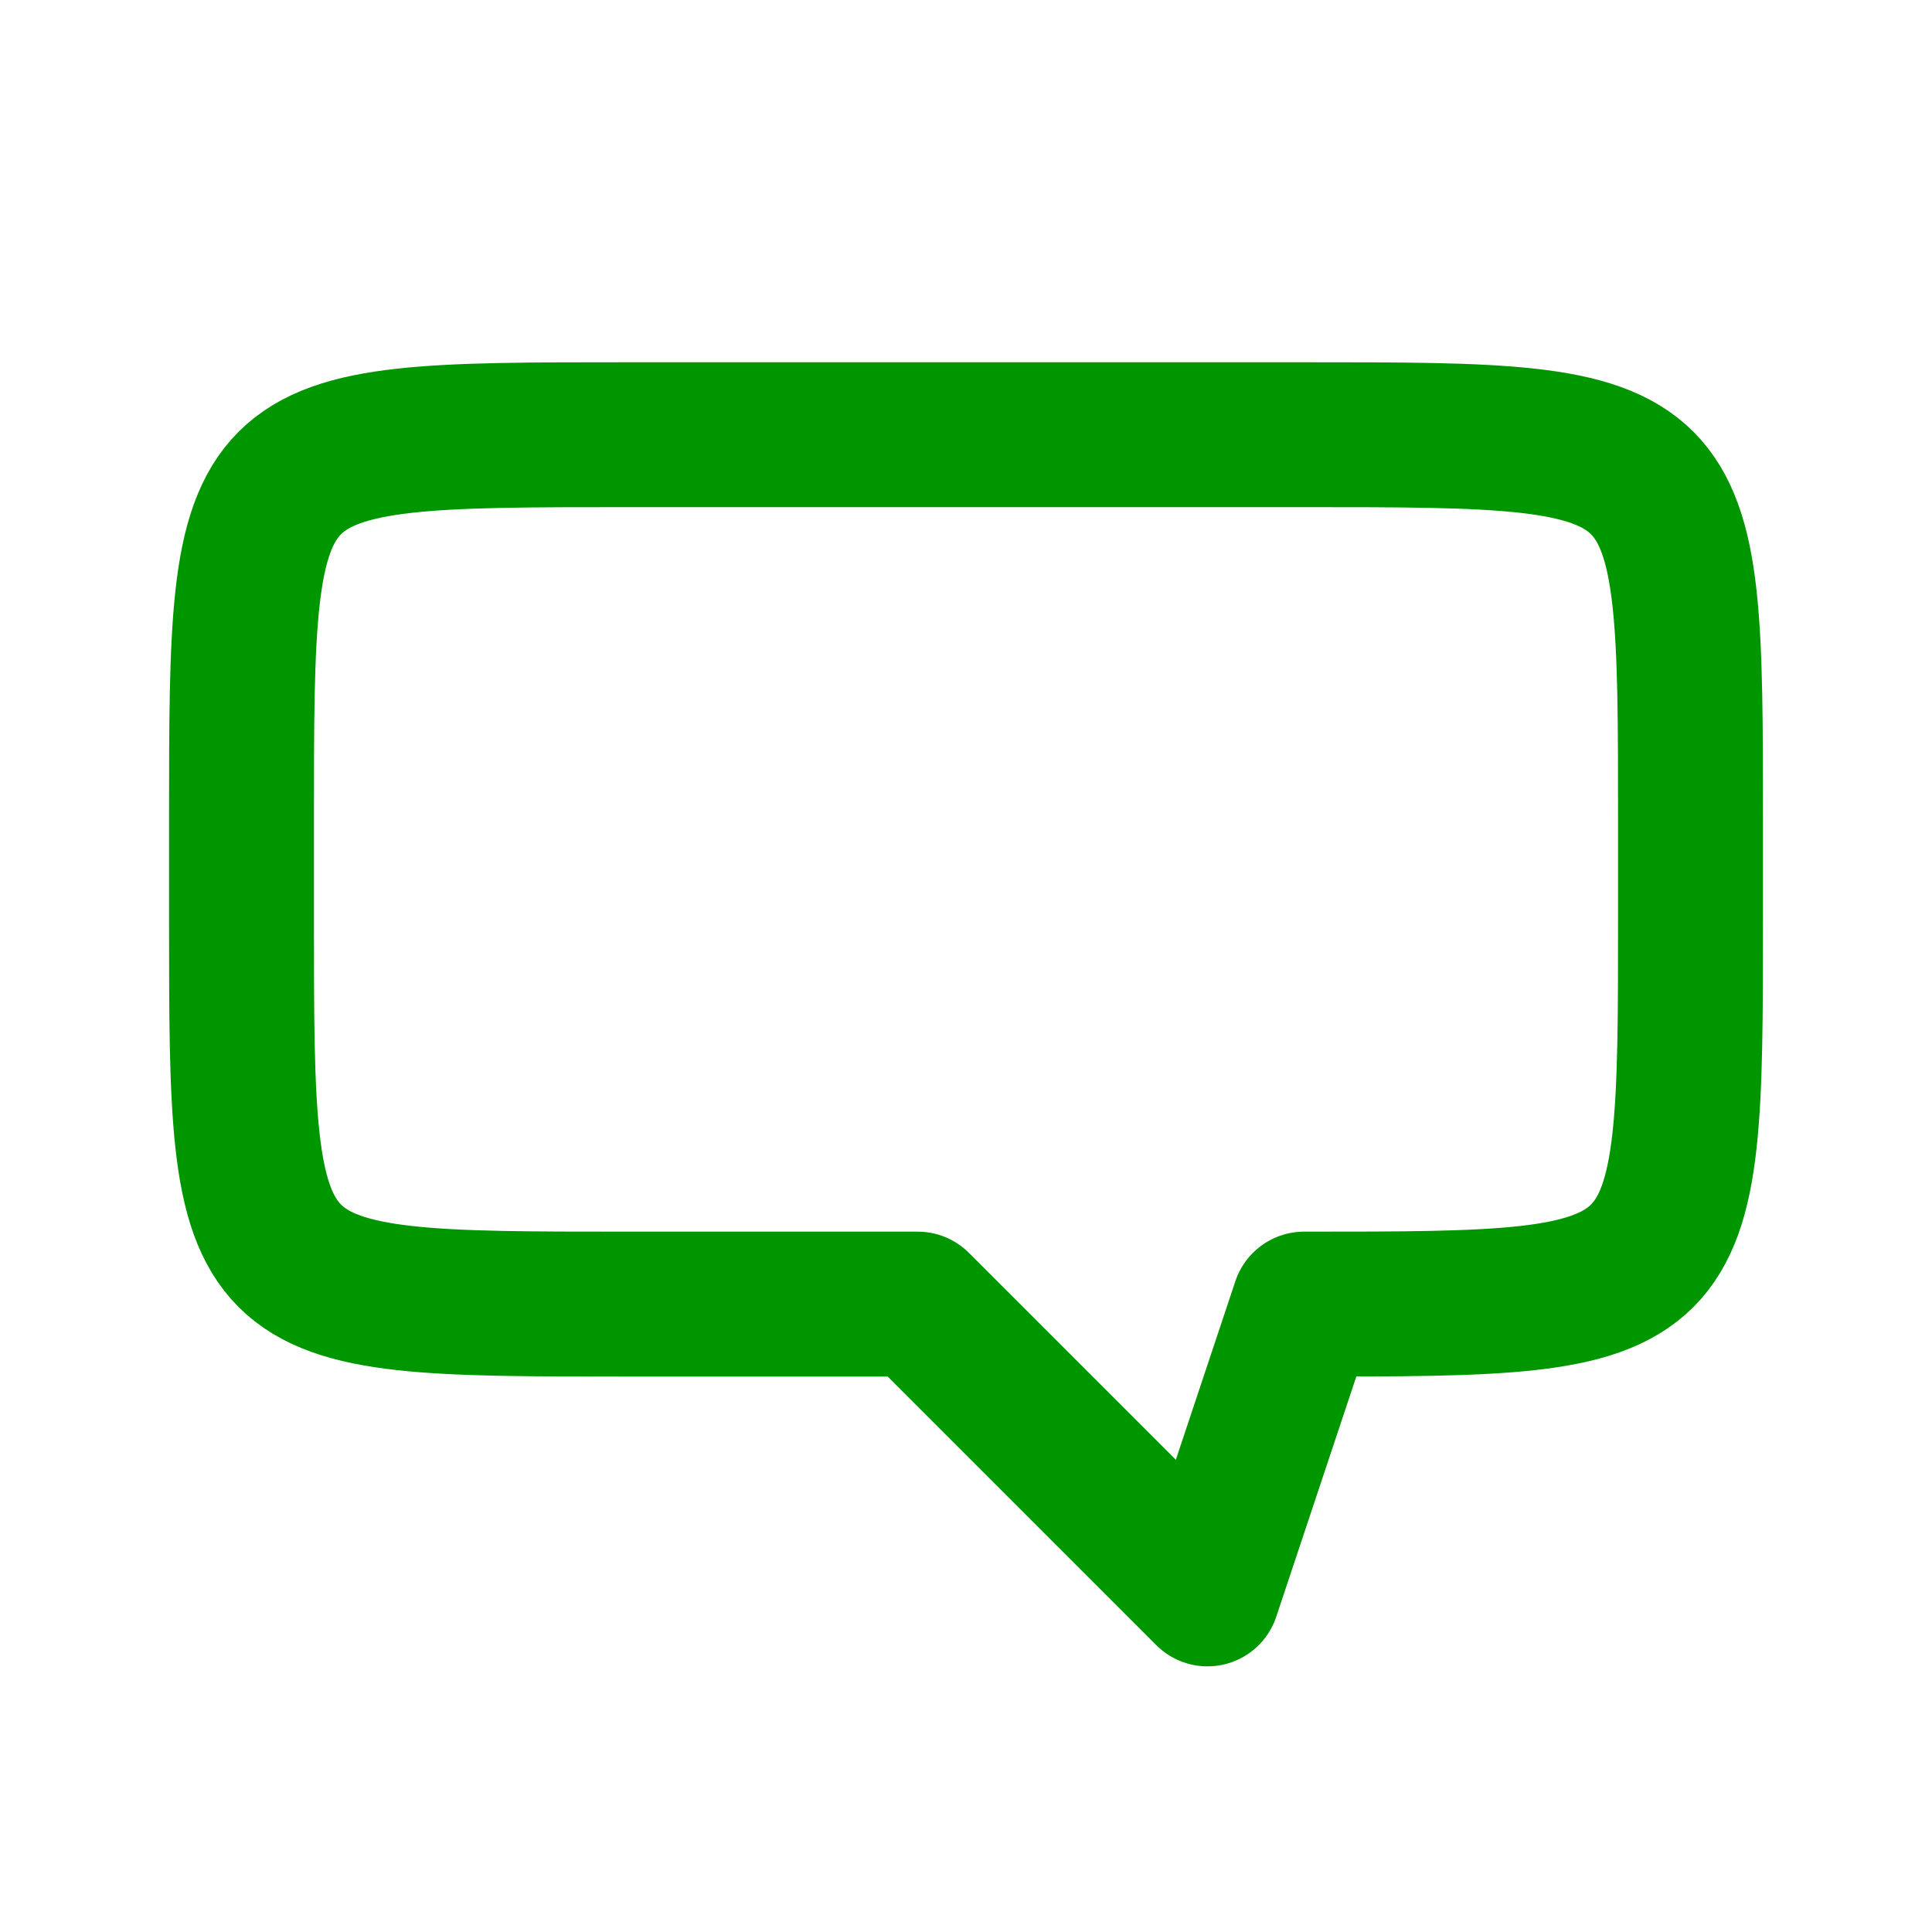
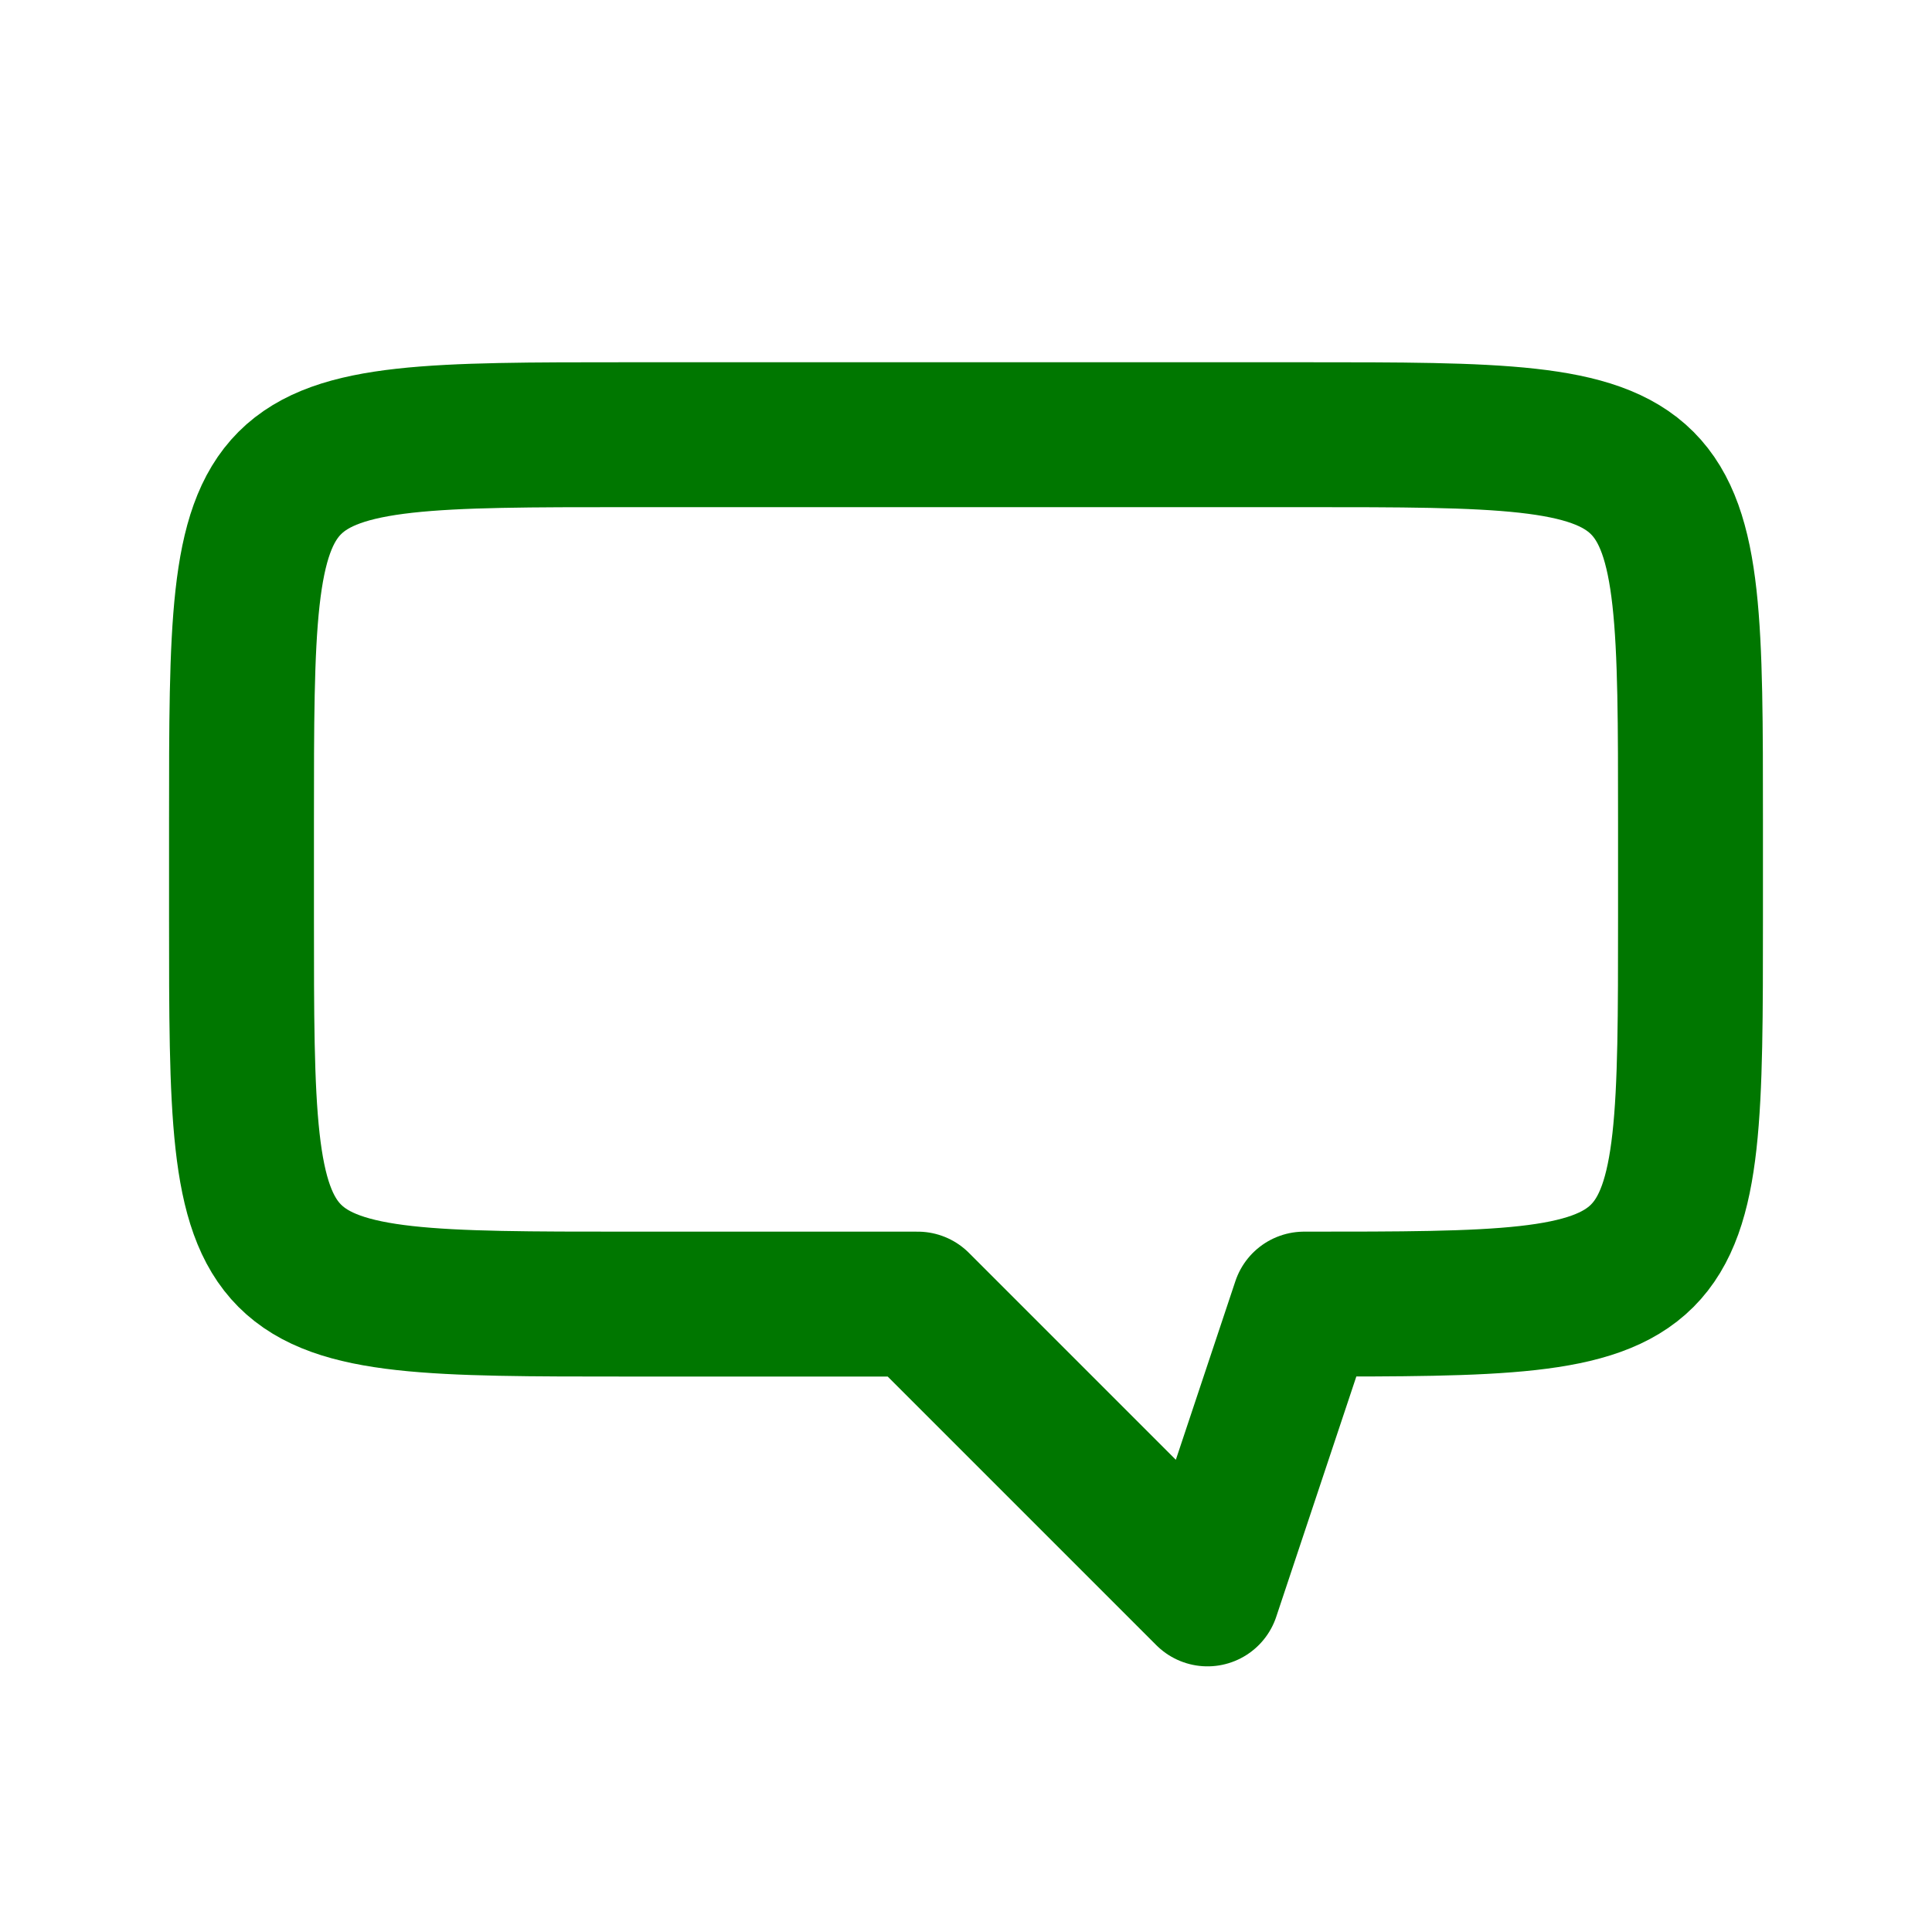
<svg xmlns="http://www.w3.org/2000/svg" width="20px" height="20px" viewBox="0 0 20 20" version="1.1">
-   <path d="M 12.5,16.5 L 9.5,13.5 L 6.5,13.5 C 2.5,13.5 2.5,13.5 2.5 9.5 L 2.5,8.5 C 2.5,4.5 2.5,4.5 6.5,4.5 L 13.5,4.5 C 17.5,4.5 17.5,4.5 17.5 8.5 L 17.5,9.5 C 17.5,13.5 17.5,13.5 13.5,13.5 Z" style="fill:none;stroke:rgb(0,150,0);stroke-width:1.5px;stroke-linecap:round;stroke-linejoin:round;" />
+   <path d="M 12.5,16.5 L 9.5,13.5 L 6.5,13.5 C 2.5,13.5 2.5,13.5 2.5 9.5 L 2.5,8.5 C 2.5,4.5 2.5,4.5 6.5,4.5 L 13.5,4.5 C 17.5,4.5 17.5,4.5 17.5 8.5 L 17.5,9.5 C 17.5,13.5 17.5,13.5 13.5,13.5 Z" style="fill:none;stroke:#007700;stroke-width:1.5px;stroke-linecap:round;stroke-linejoin:round;" />
</svg>
